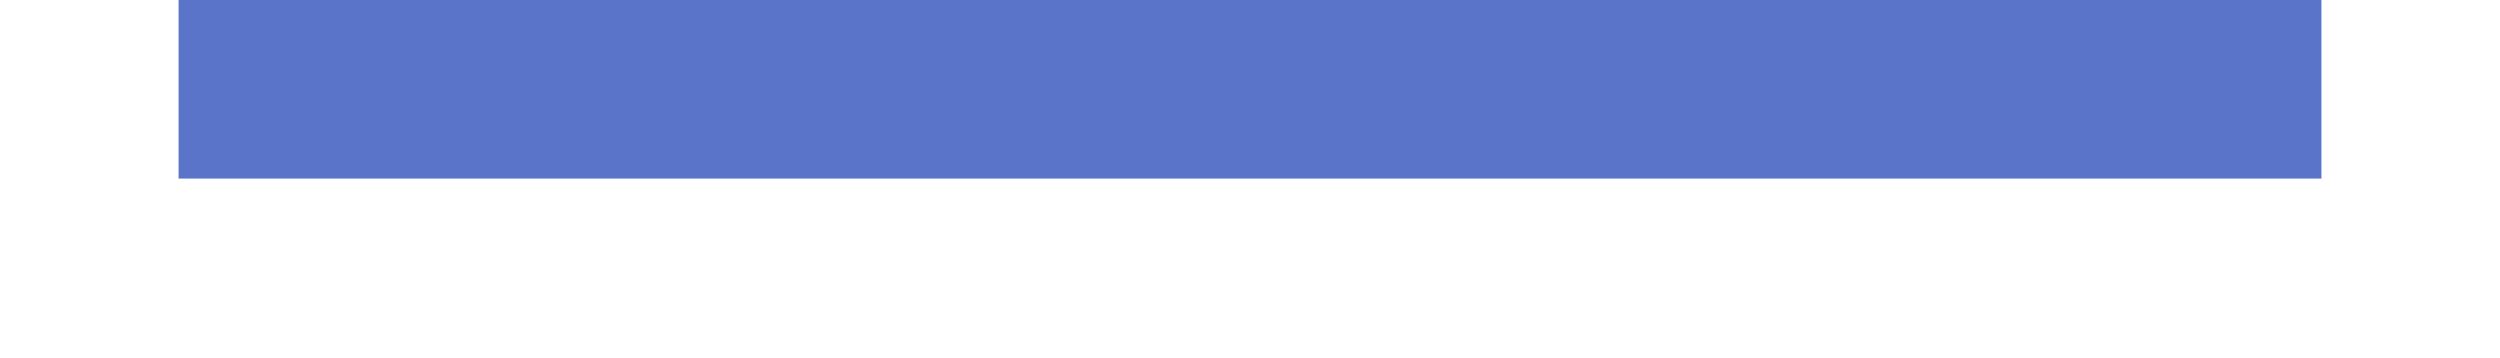
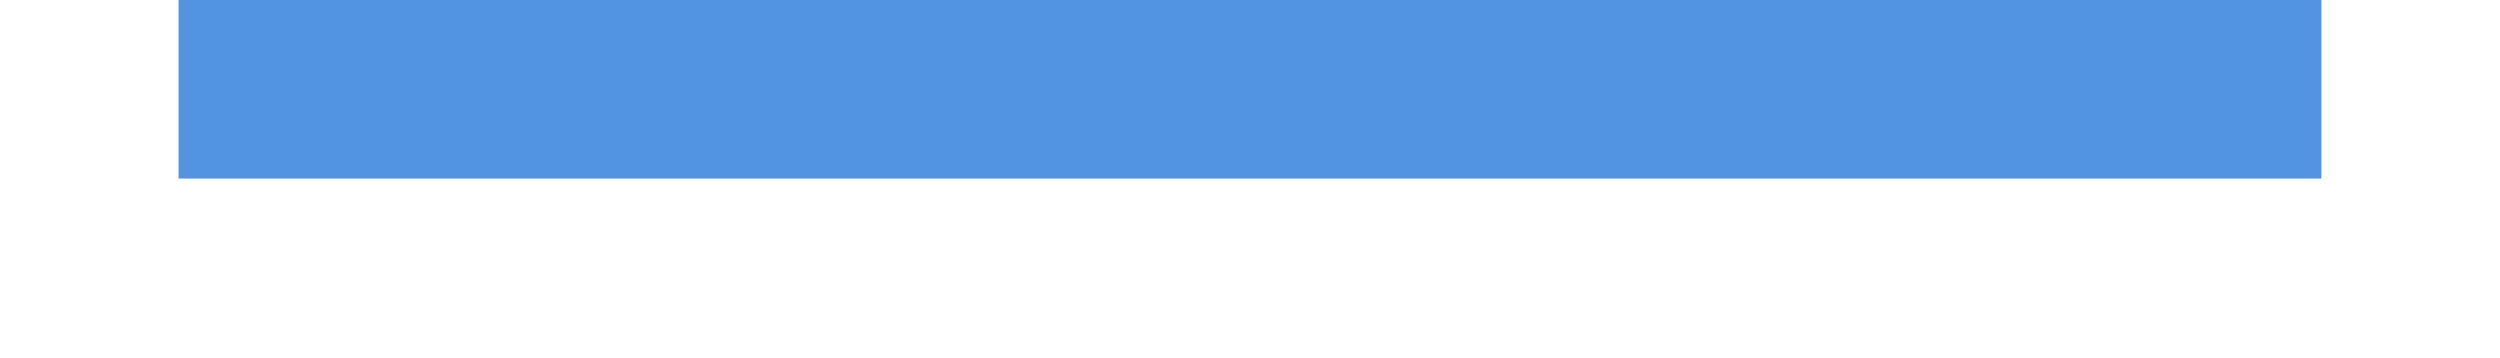
<svg xmlns="http://www.w3.org/2000/svg" xmlns:ns1="http://www.openswatchbook.org/uri/2009/osb" xmlns:xlink="http://www.w3.org/1999/xlink" width="28" height="4" id="svg11300" version="1.0" style="display:inline;enable-background:new">
  <defs id="defs3">
    <linearGradient id="selected_bg_color" ns1:paint="solid">
-       <stop style="stop-color:#5a74ca;stop-opacity:1;" offset="0" id="stop4137" />
+       <stop style="stop-color:#5294e2;stop-opacity:1;" offset="0" id="stop4137" />
    </linearGradient>
    <linearGradient xlink:href="#selected_bg_color" id="linearGradient4139" x1="14" y1="296" x2="14" y2="298" gradientUnits="userSpaceOnUse" />
  </defs>
  <g style="display:inline" id="layer1" transform="translate(0,-296)">
    <rect style="opacity:1;fill:url(#linearGradient4139);fill-opacity:1;stroke:none" id="rect4270-9" width="24" height="2" x="2" y="296" />
  </g>
</svg>
